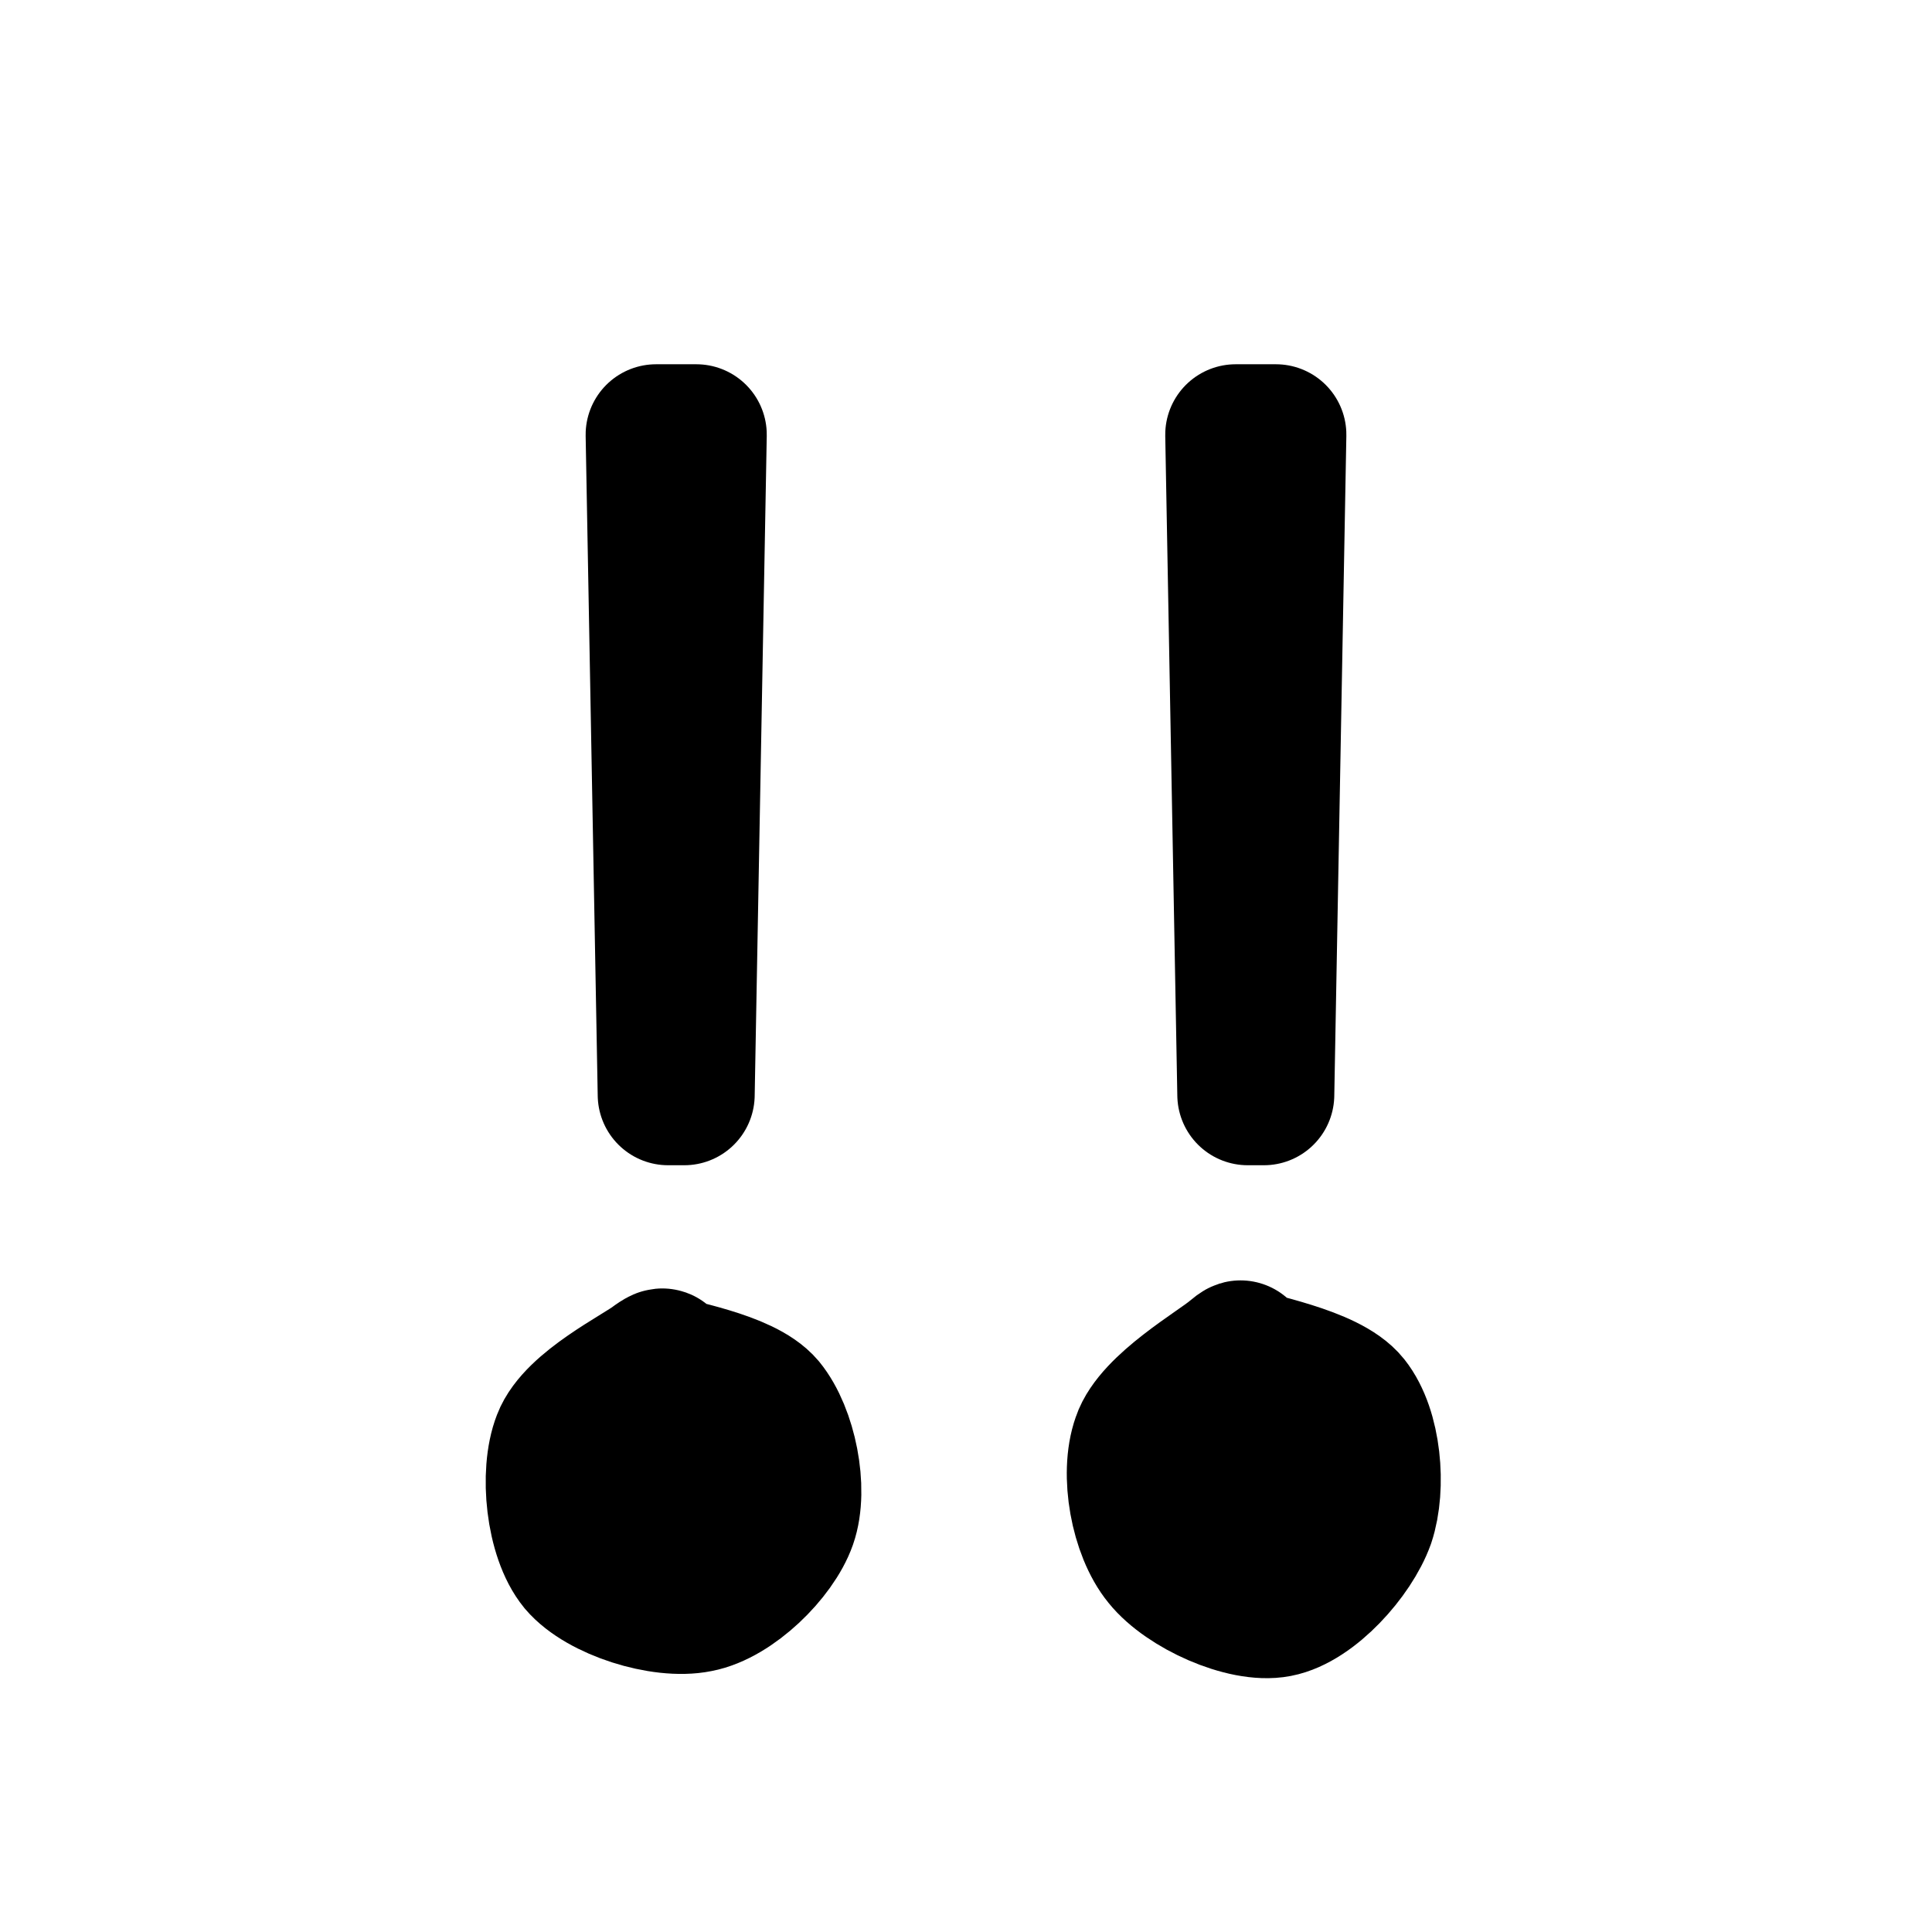
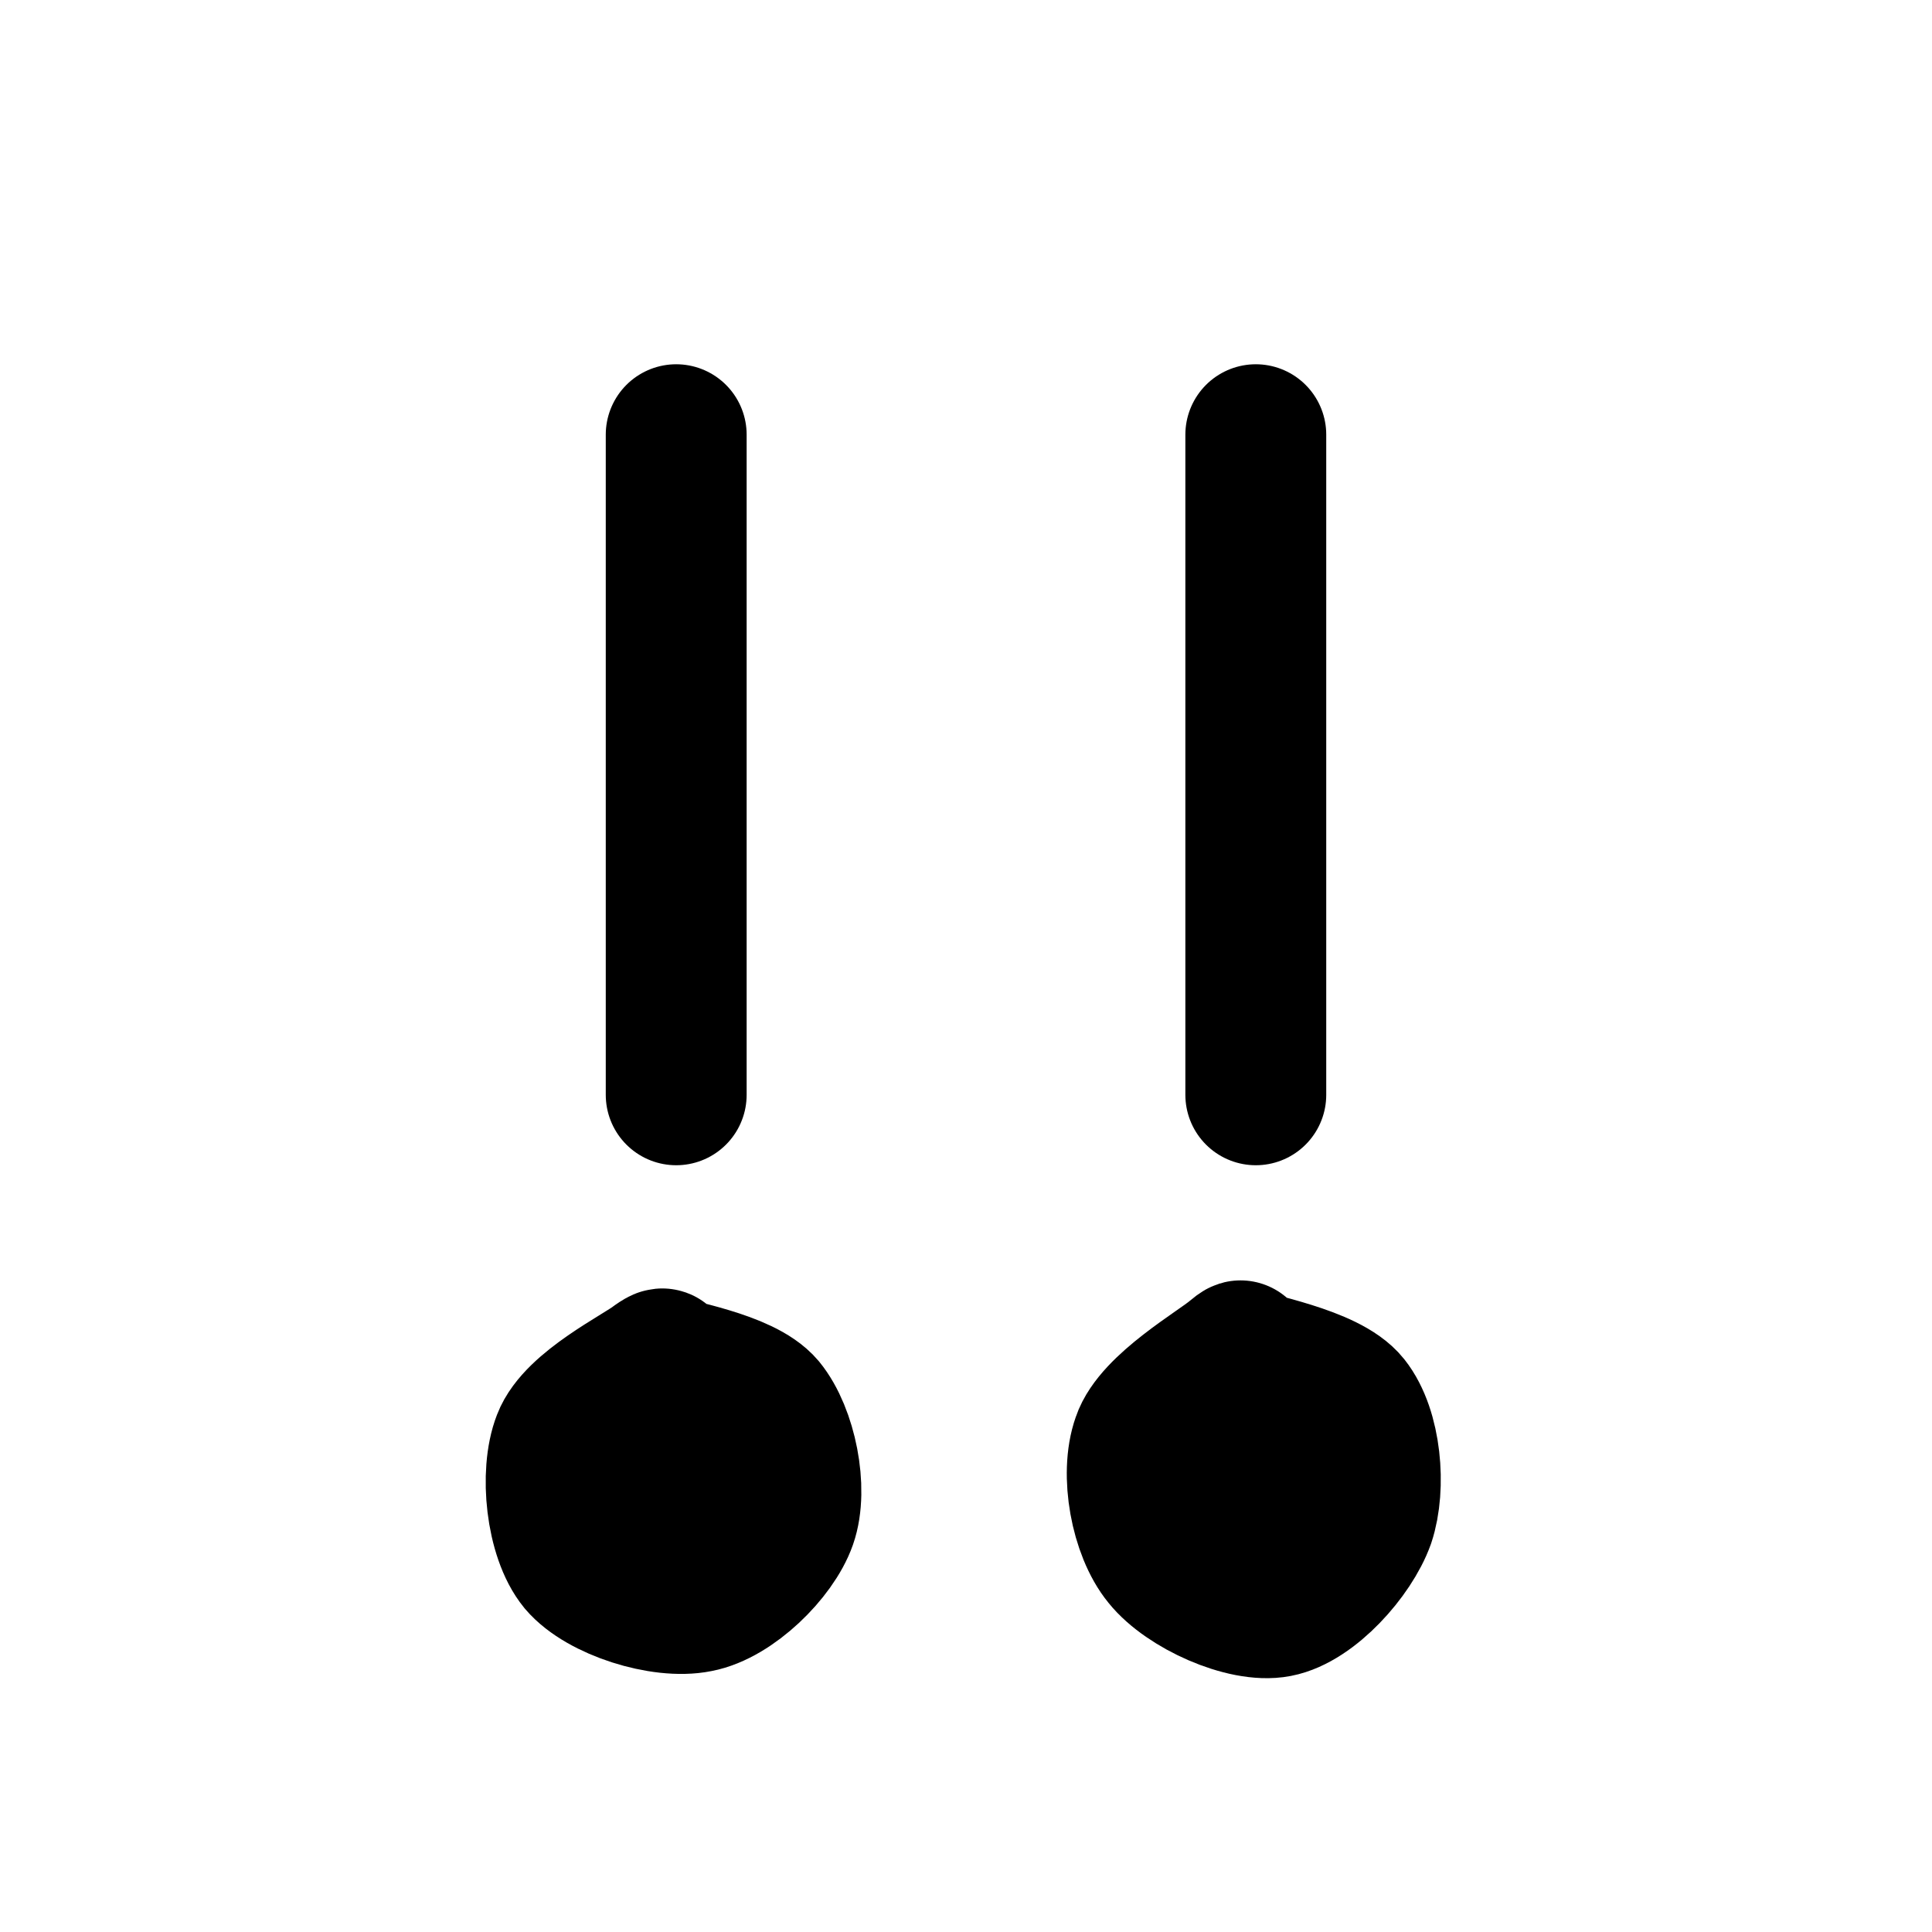
<svg xmlns="http://www.w3.org/2000/svg" viewBox="0 0 24 24" fill="none" stroke="currentColor" stroke-width="1.75" stroke-linecap="round" stroke-linejoin="round">
-   <path d="M8.15 5.4 L8.65 5.4 L8.5 13.6 L8.3 13.6 Z" data-role="body" />
+   <path d="M 8.4 5.4 L 8.4 13.6" />
  <path d="M 8.4 18.4 L 8.41 18.4" data-role="mark" />
-   <path d="M15.35 5.4 L15.85 5.4 L15.7 13.6 L15.5 13.6 Z" data-role="body" />
+   <path d="M 15.6 5.4 L 15.6 13.6" />
  <path d="M 15.6 18.4 L 15.61 18.4" data-role="mark" />
  <path d="M 8.14 16.93 C 8.37 17.02 9.23 17.15 9.5 17.47 C 9.77 17.8 9.91 18.5 9.77 18.9 C 9.63 19.3 9.1 19.82 8.67 19.9 C 8.23 19.99 7.47 19.75 7.19 19.42 C 6.91 19.08 6.83 18.3 6.99 17.89 C 7.15 17.47 7.95 17.08 8.14 16.93 C 8.34 16.79 8.15 16.99 8.15 17 Z" data-role="mark" data-rest="hidden" />
  <path d="M 15.33 16.84 C 15.56 16.94 16.49 17.09 16.76 17.43 C 17.03 17.77 17.09 18.47 16.95 18.89 C 16.8 19.31 16.29 19.88 15.87 19.96 C 15.46 20.04 14.73 19.71 14.45 19.36 C 14.17 19.02 14.04 18.31 14.19 17.89 C 14.33 17.47 15.13 17.01 15.33 16.84 C 15.52 16.68 15.33 16.89 15.33 16.9 Z" data-role="mark" data-rest="hidden" />
</svg>
